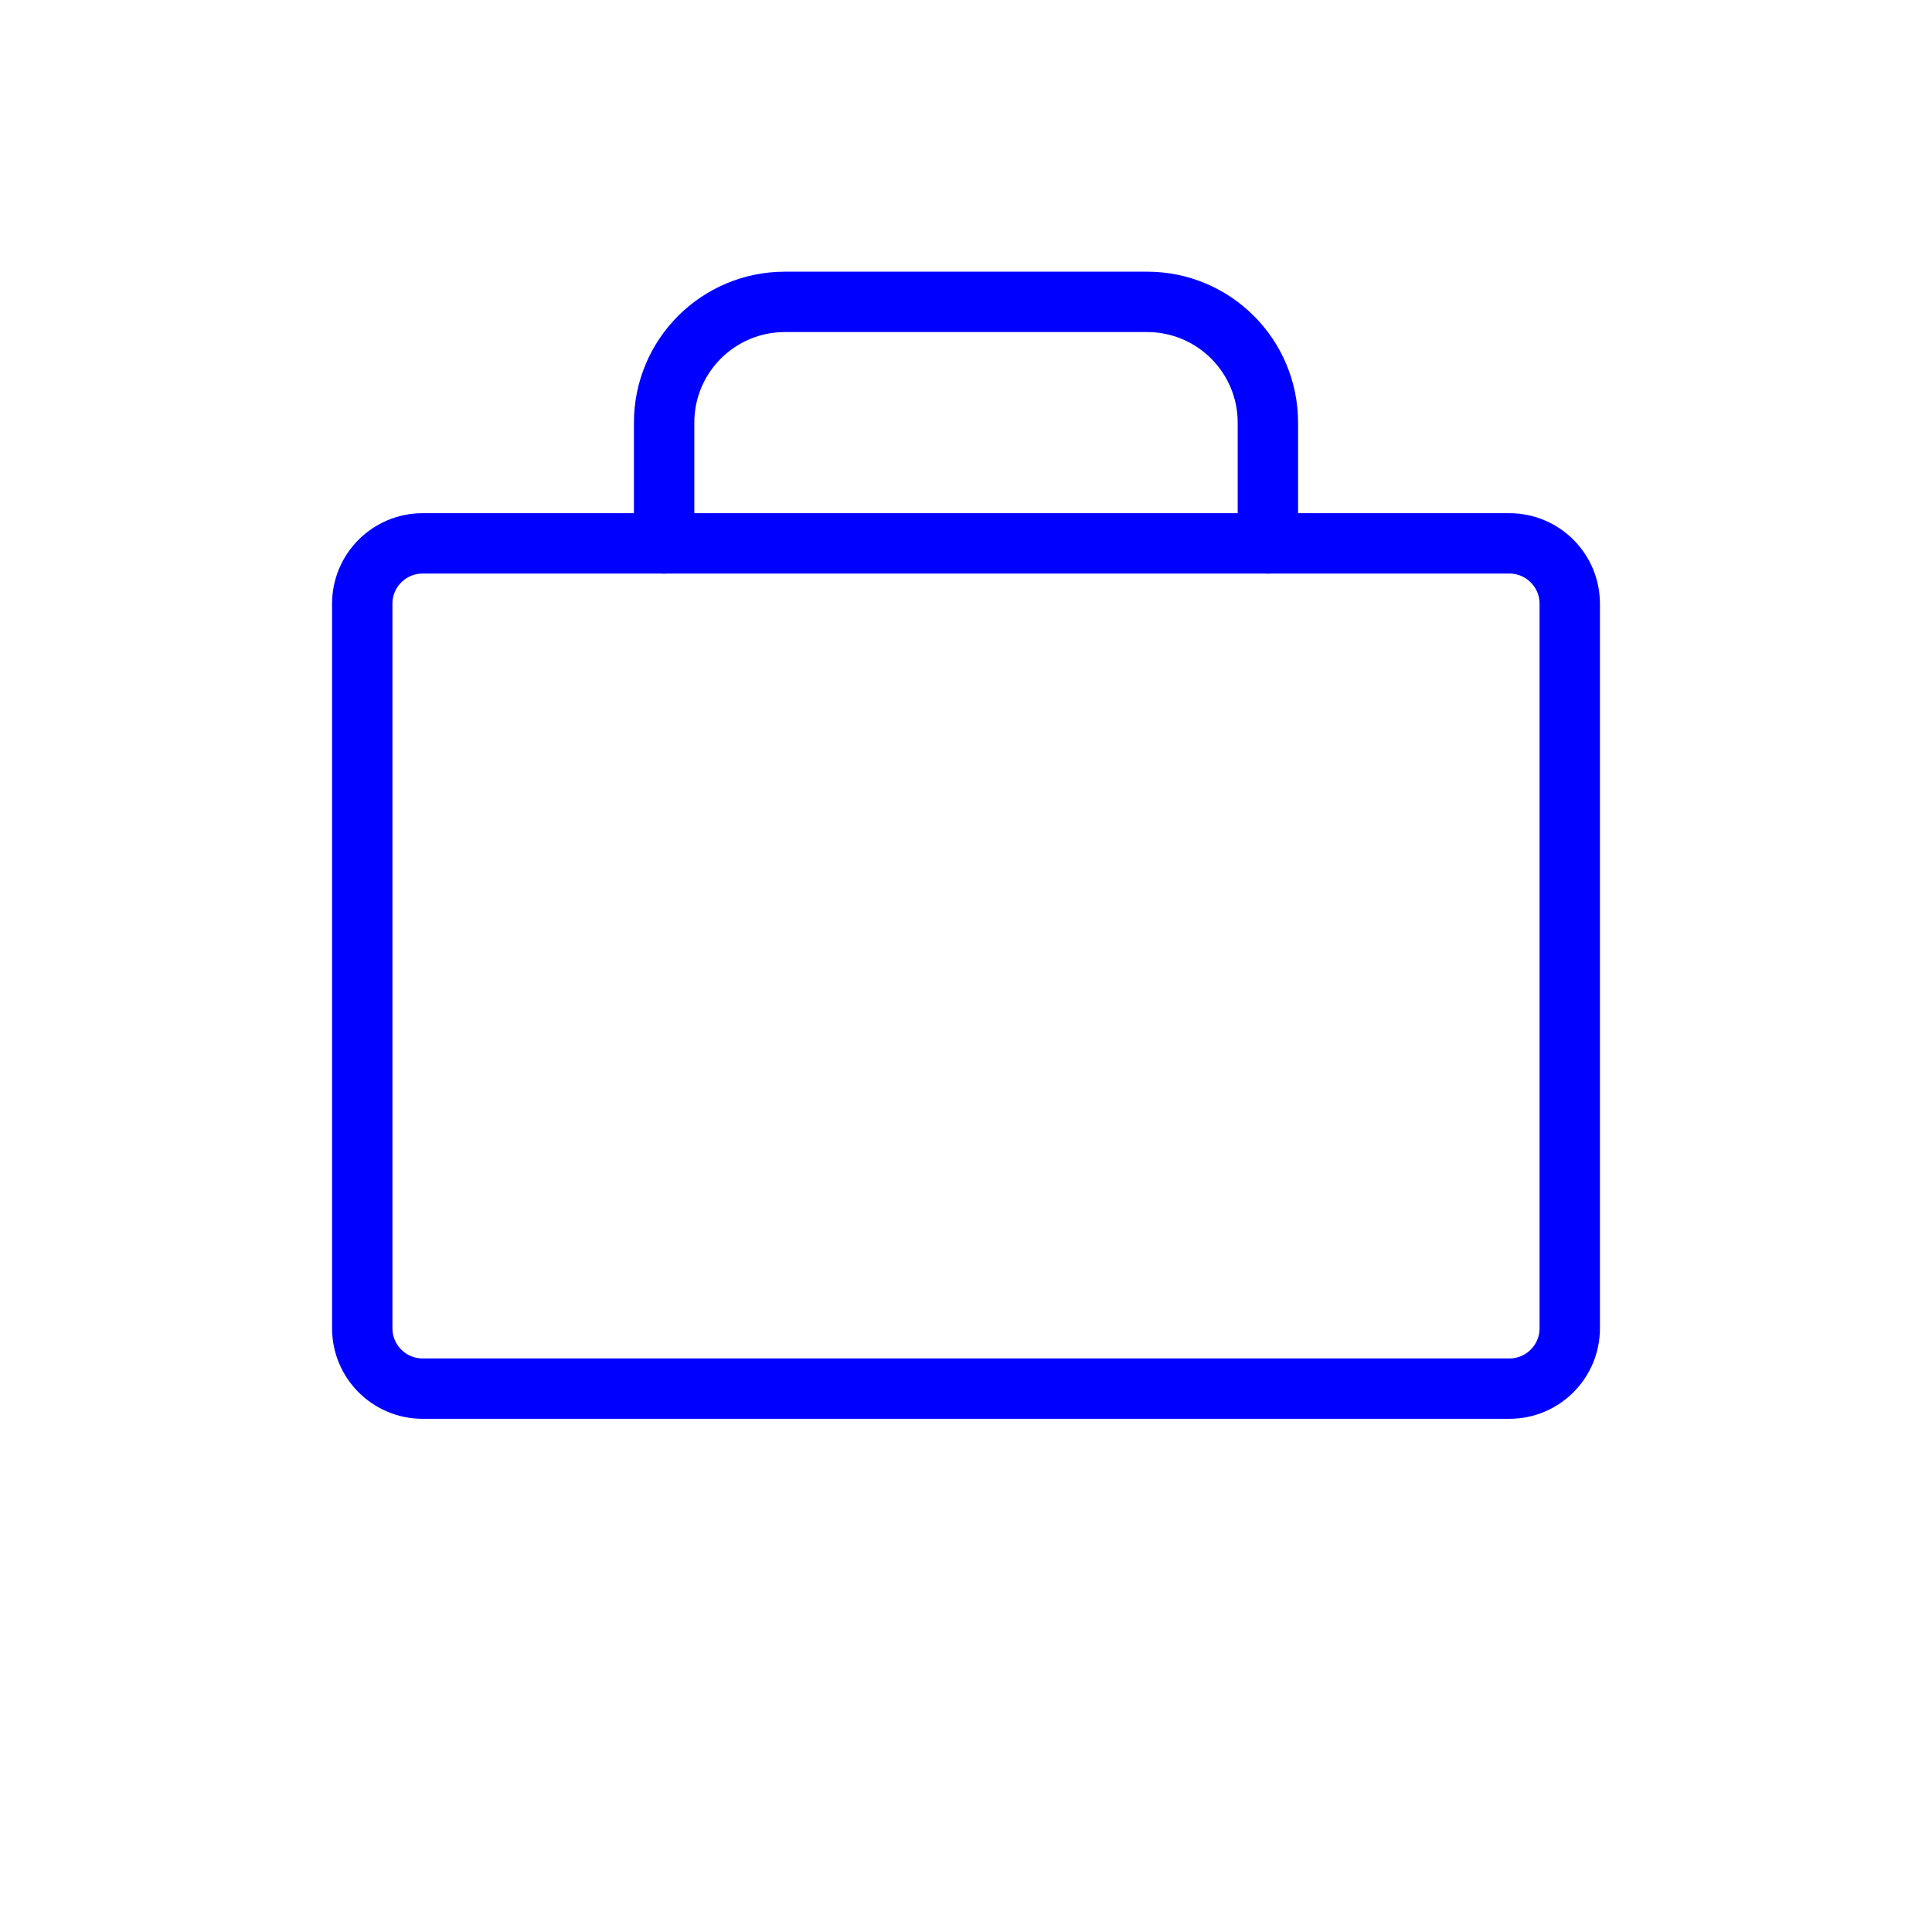
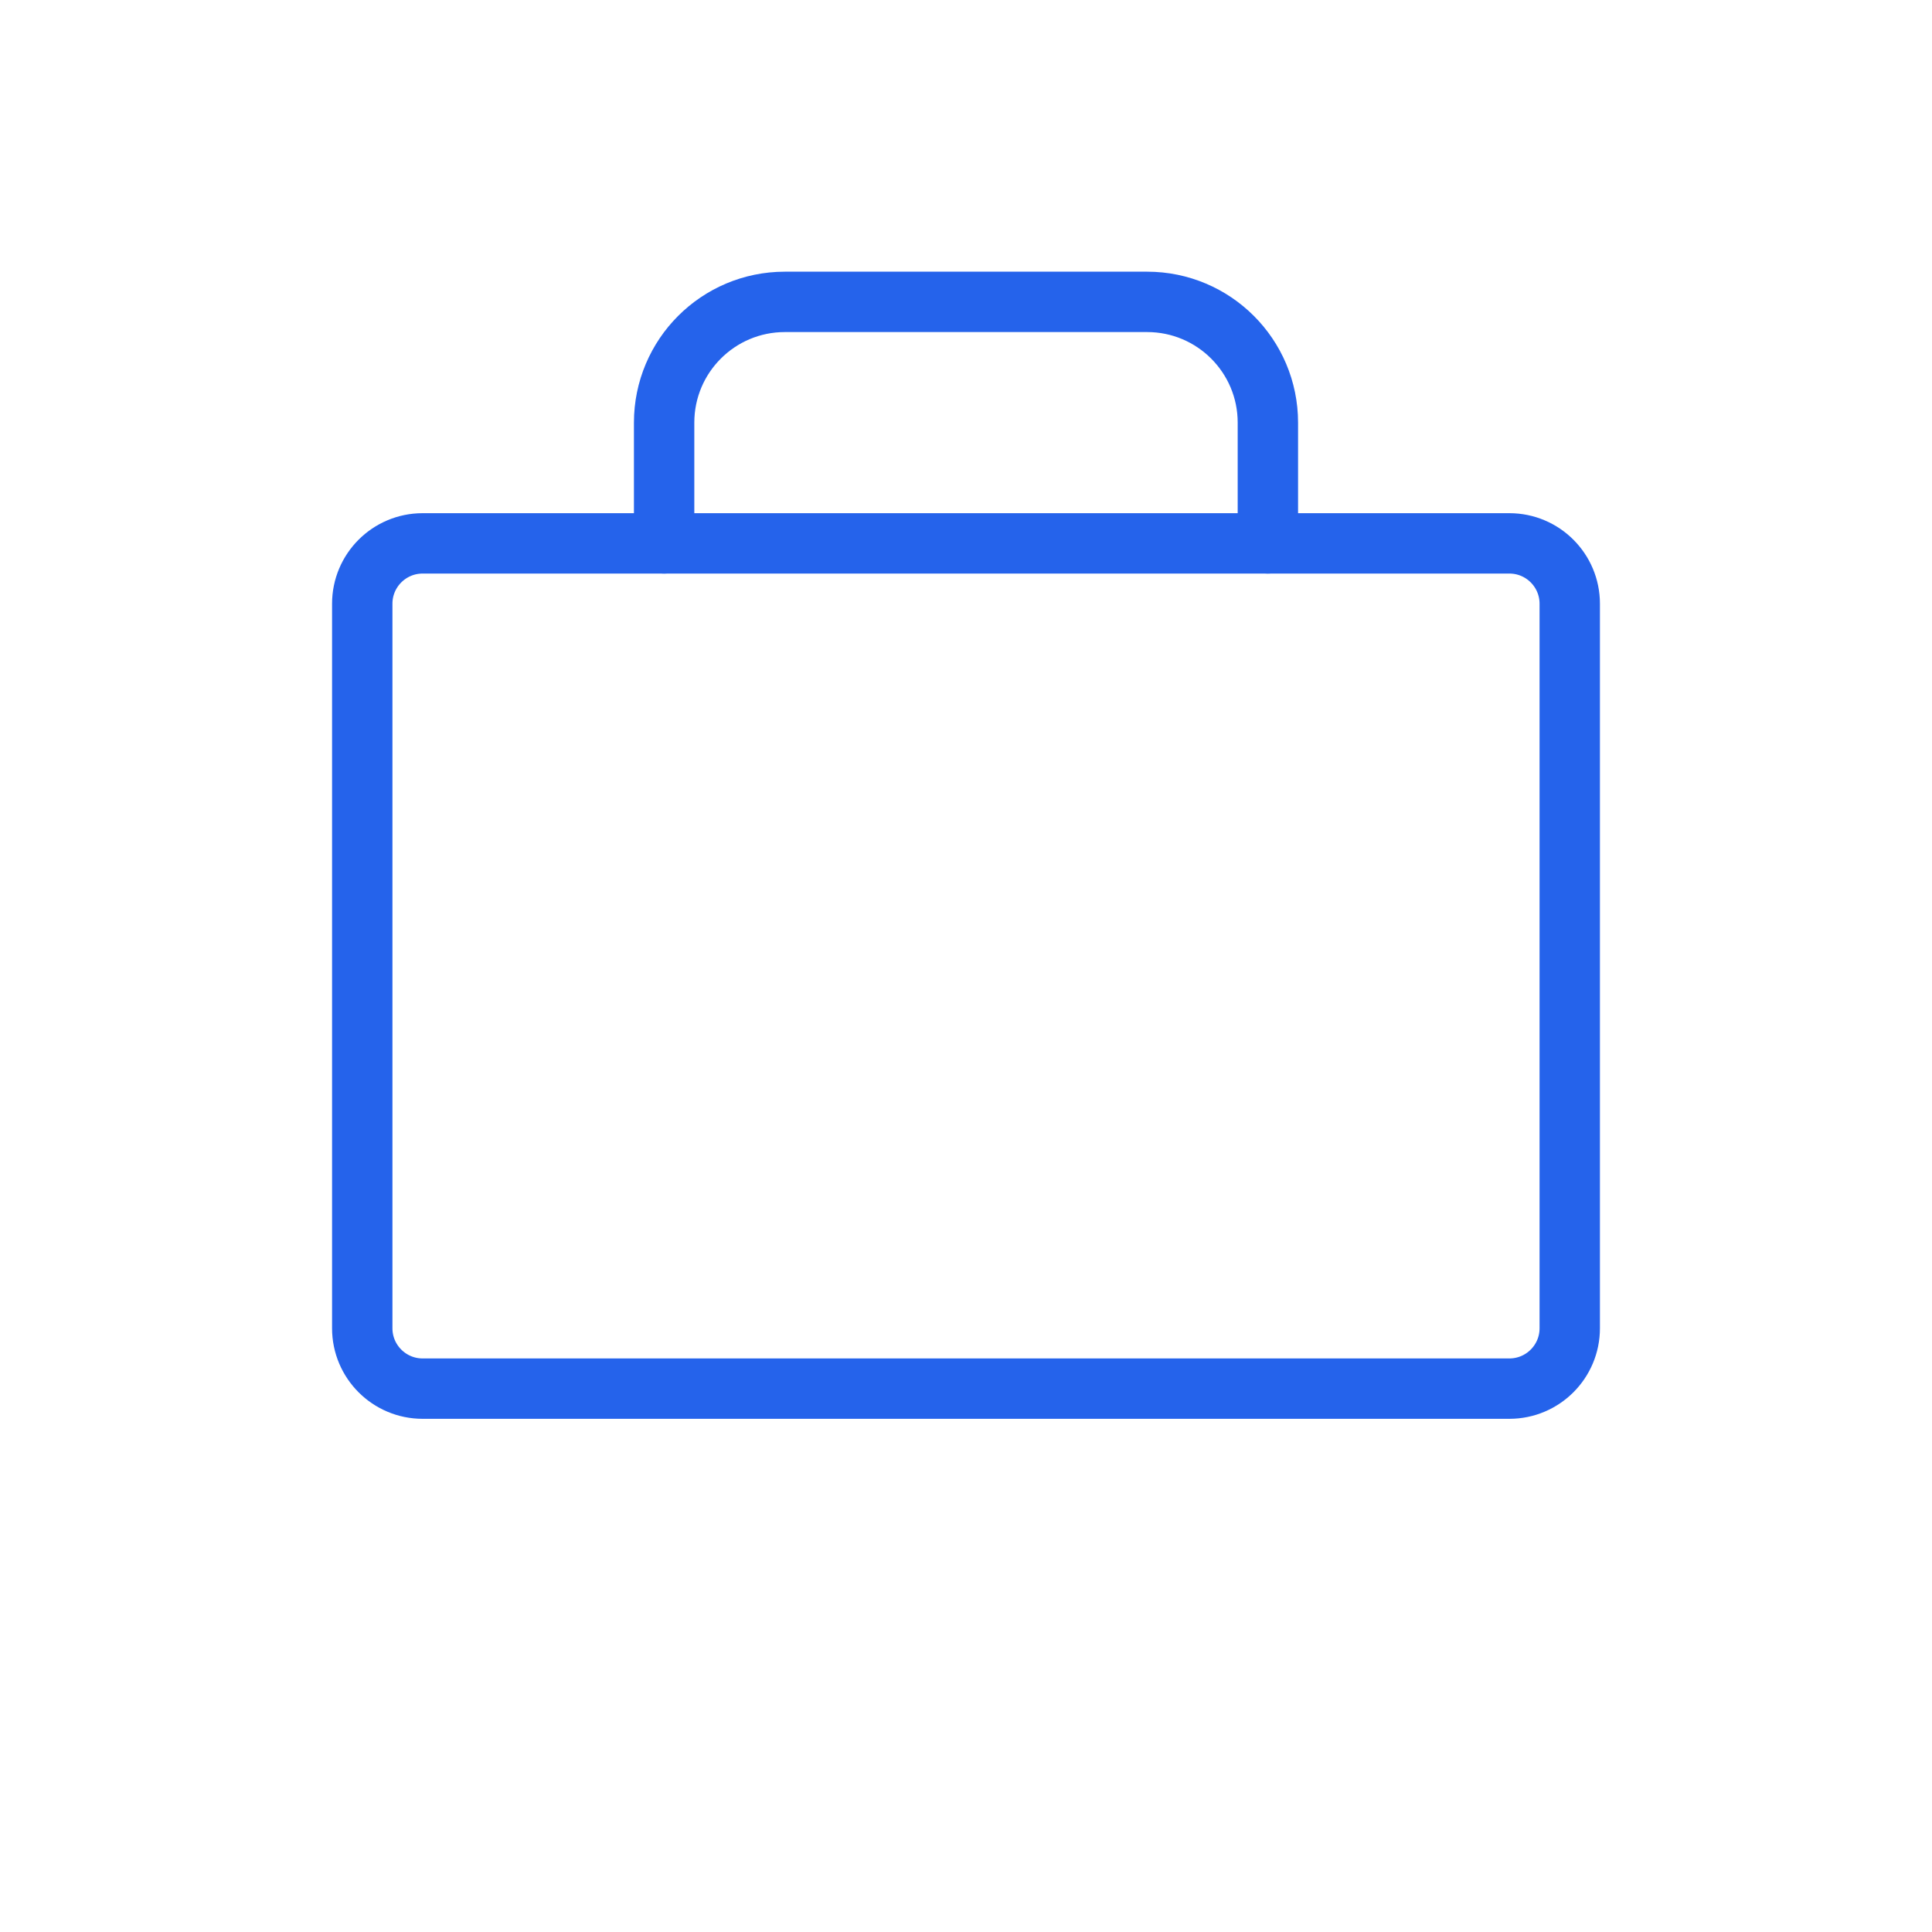
- <svg xmlns="http://www.w3.org/2000/svg" viewBox="0 0 64 64" fill="none" stroke="#0000FF" stroke-width="2" stroke-linecap="round" stroke-linejoin="round">
+ <svg xmlns="http://www.w3.org/2000/svg" viewBox="0 0 64 64" fill="none" stroke="#2563eb" stroke-width="2" stroke-linecap="round" stroke-linejoin="round">
  <rect x="12" y="18" width="40" height="28" rx="2" />
  <path d="M22 18v-4a4 4 0 0 1 4-4h12a4 4 0 0 1 4 4v4" />
</svg>
